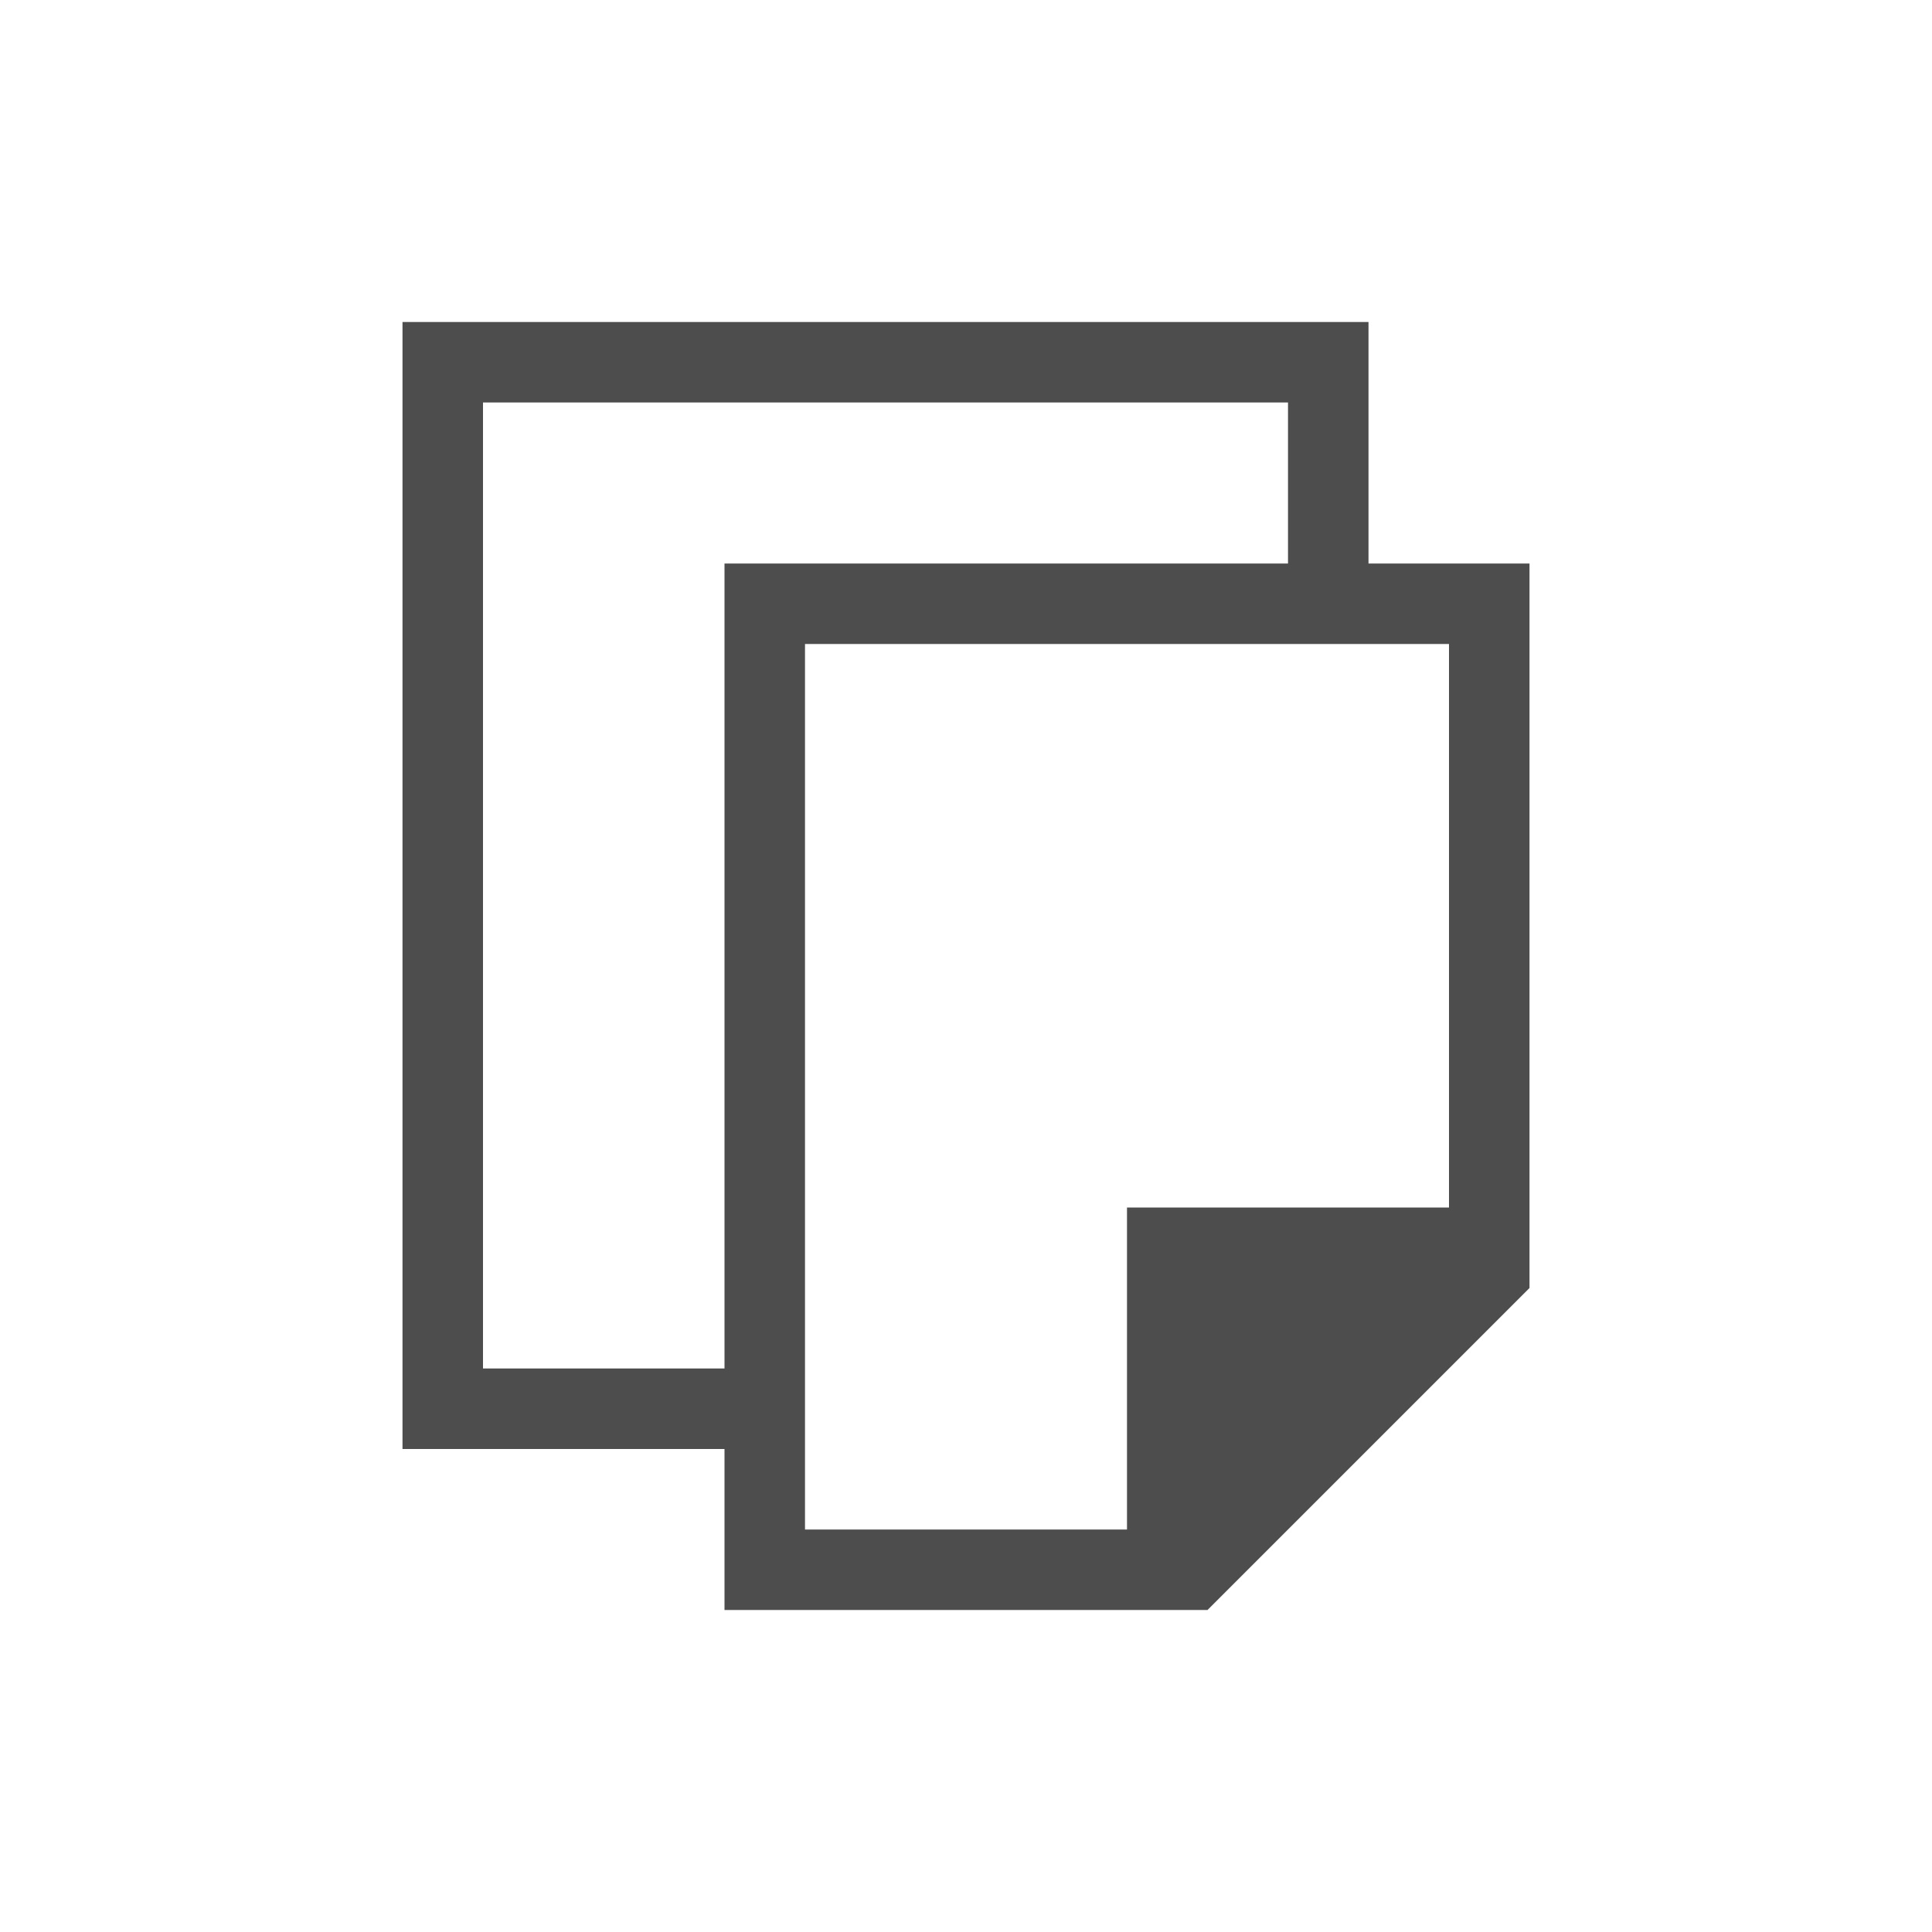
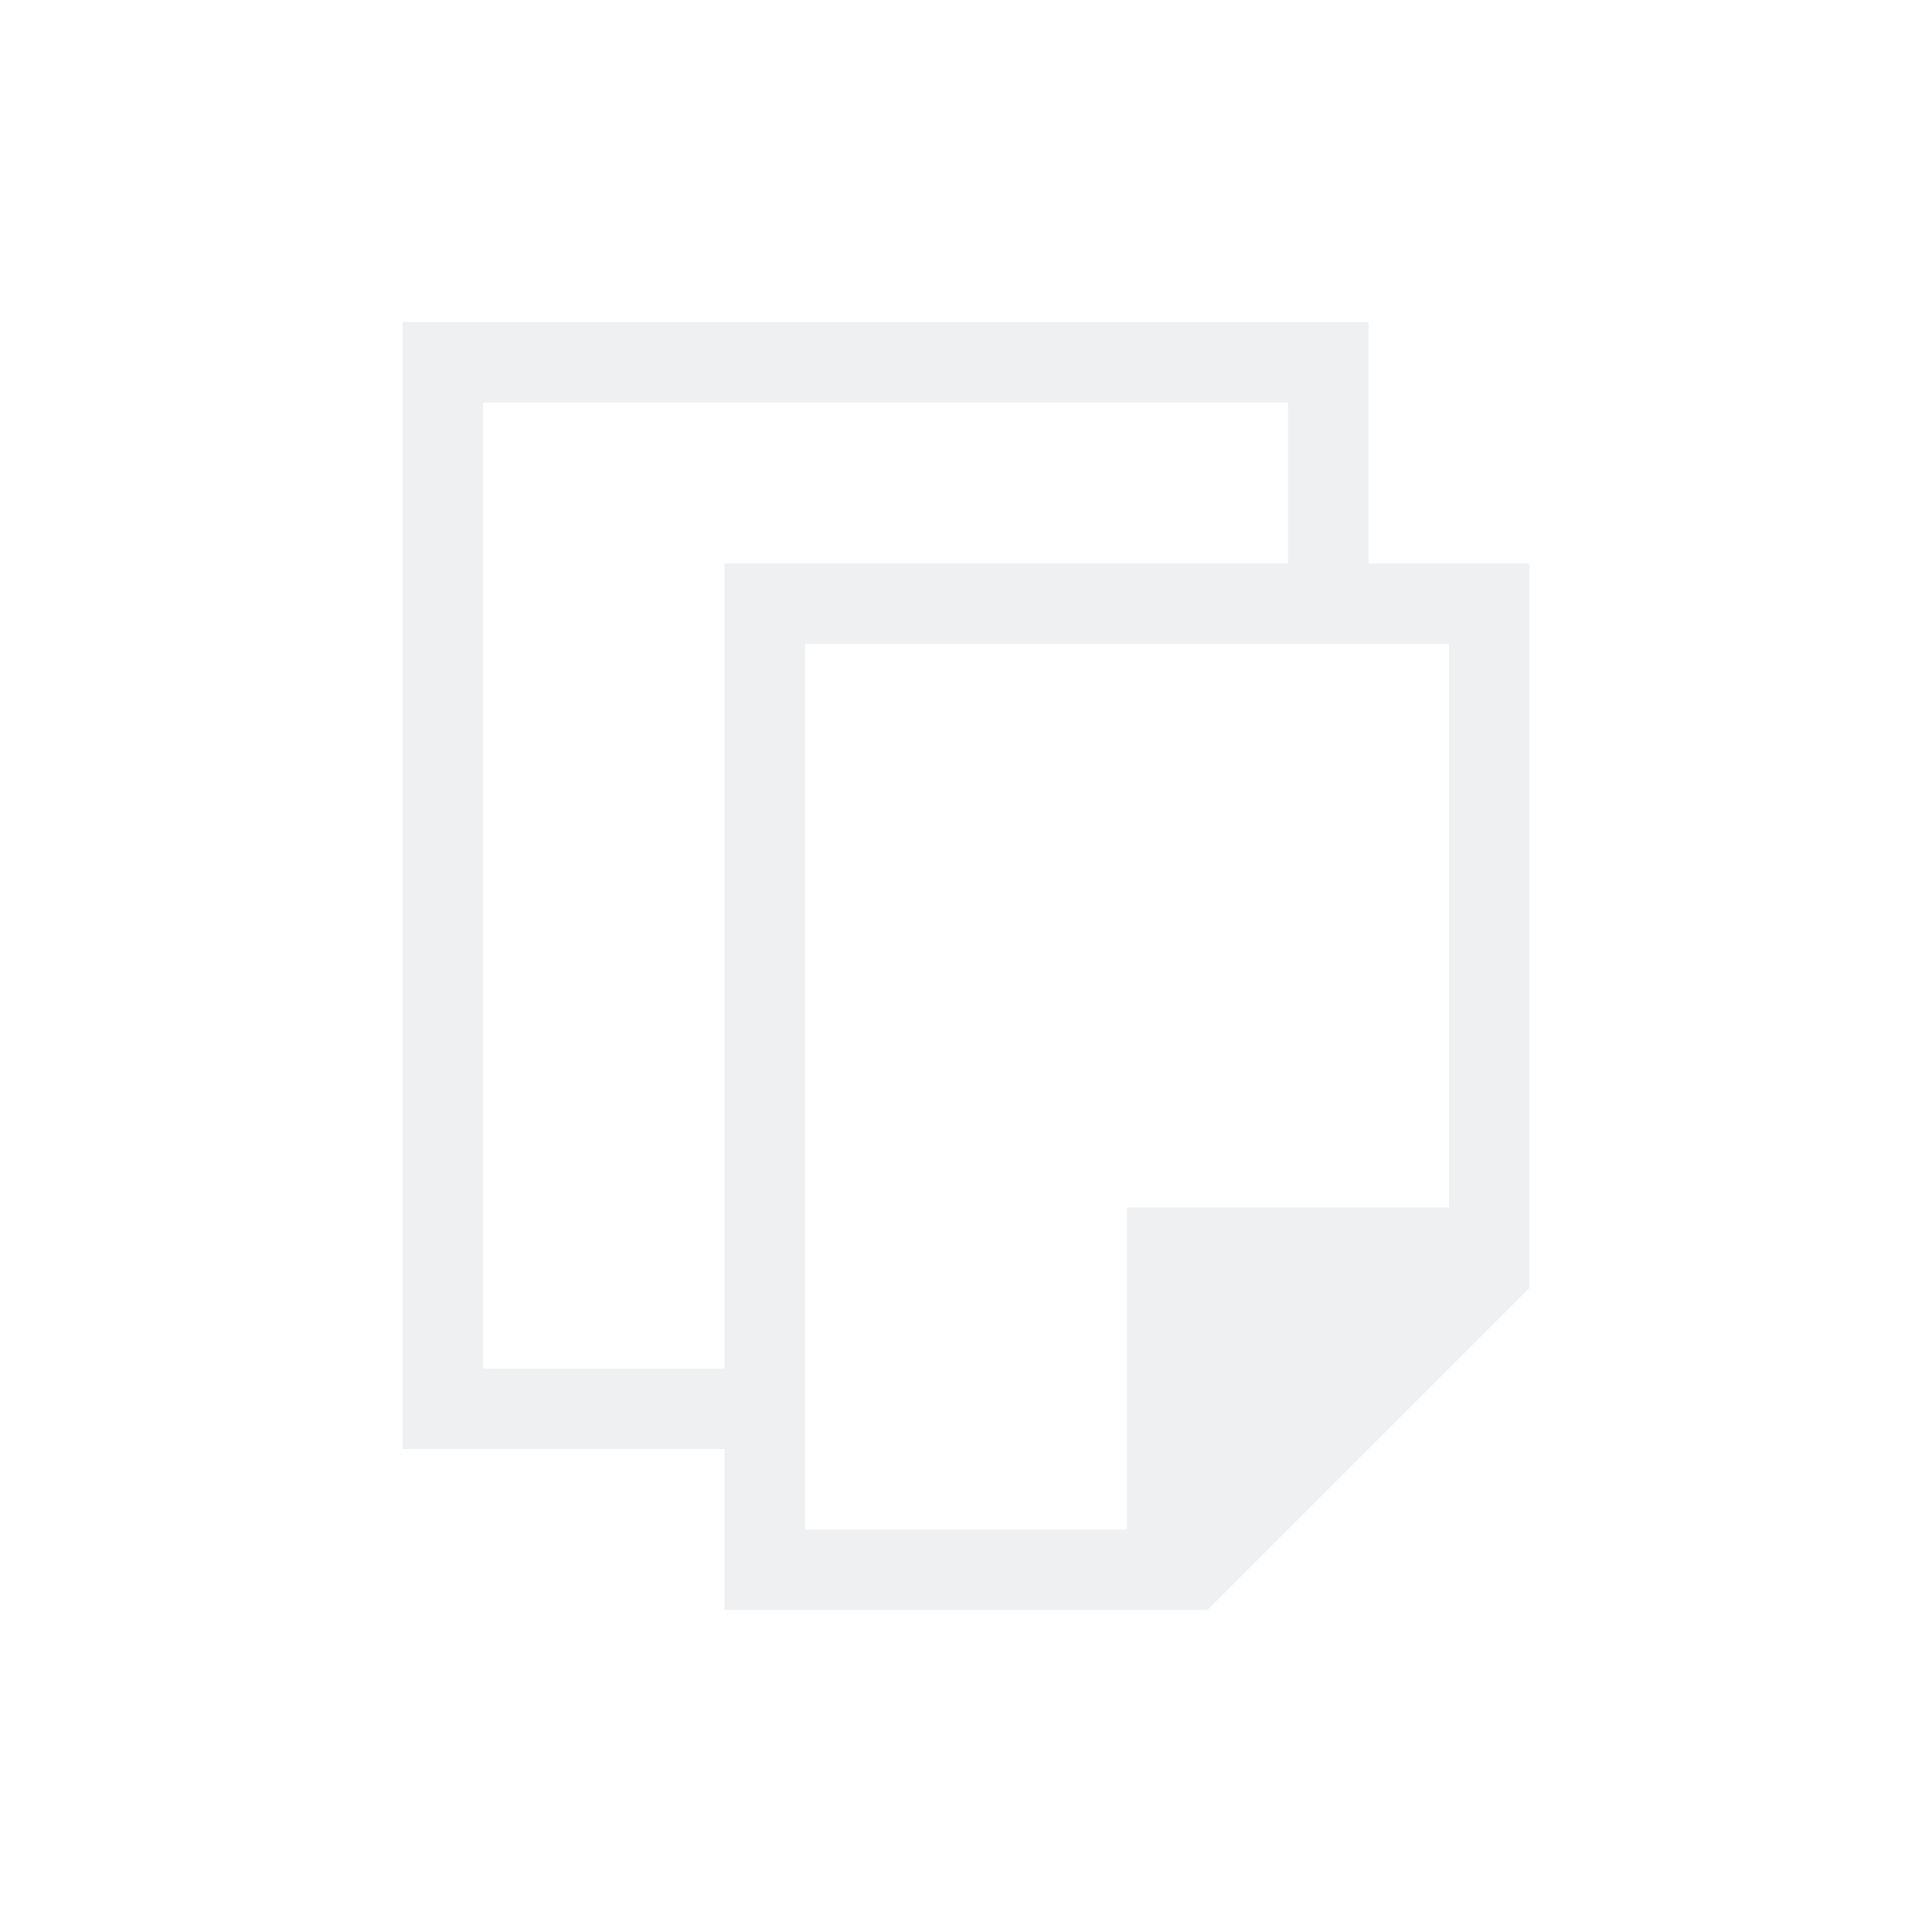
<svg xmlns="http://www.w3.org/2000/svg" viewBox="0 0 24 24">
  <defs id="defs3051">
    <style type="text/css" id="current-color-scheme">
      .ColorScheme-Text {
-         color:#4d4d4d;
+         color:#eff0f1;
      }
      </style>
  </defs>
  <path style="fill:currentColor;fill-opacity:1;stroke:none" d="m4 3v1 13h1 2 1v1 1h6l4-4v-1-7-1h-2v-3h-1-10-1m1 1h10v2h-7v1 9h-1-2v-12m4 3h8v7h-3-1v1 3h-4v-11" class="ColorScheme-Text" transform="translate(1,1)" />
</svg>
